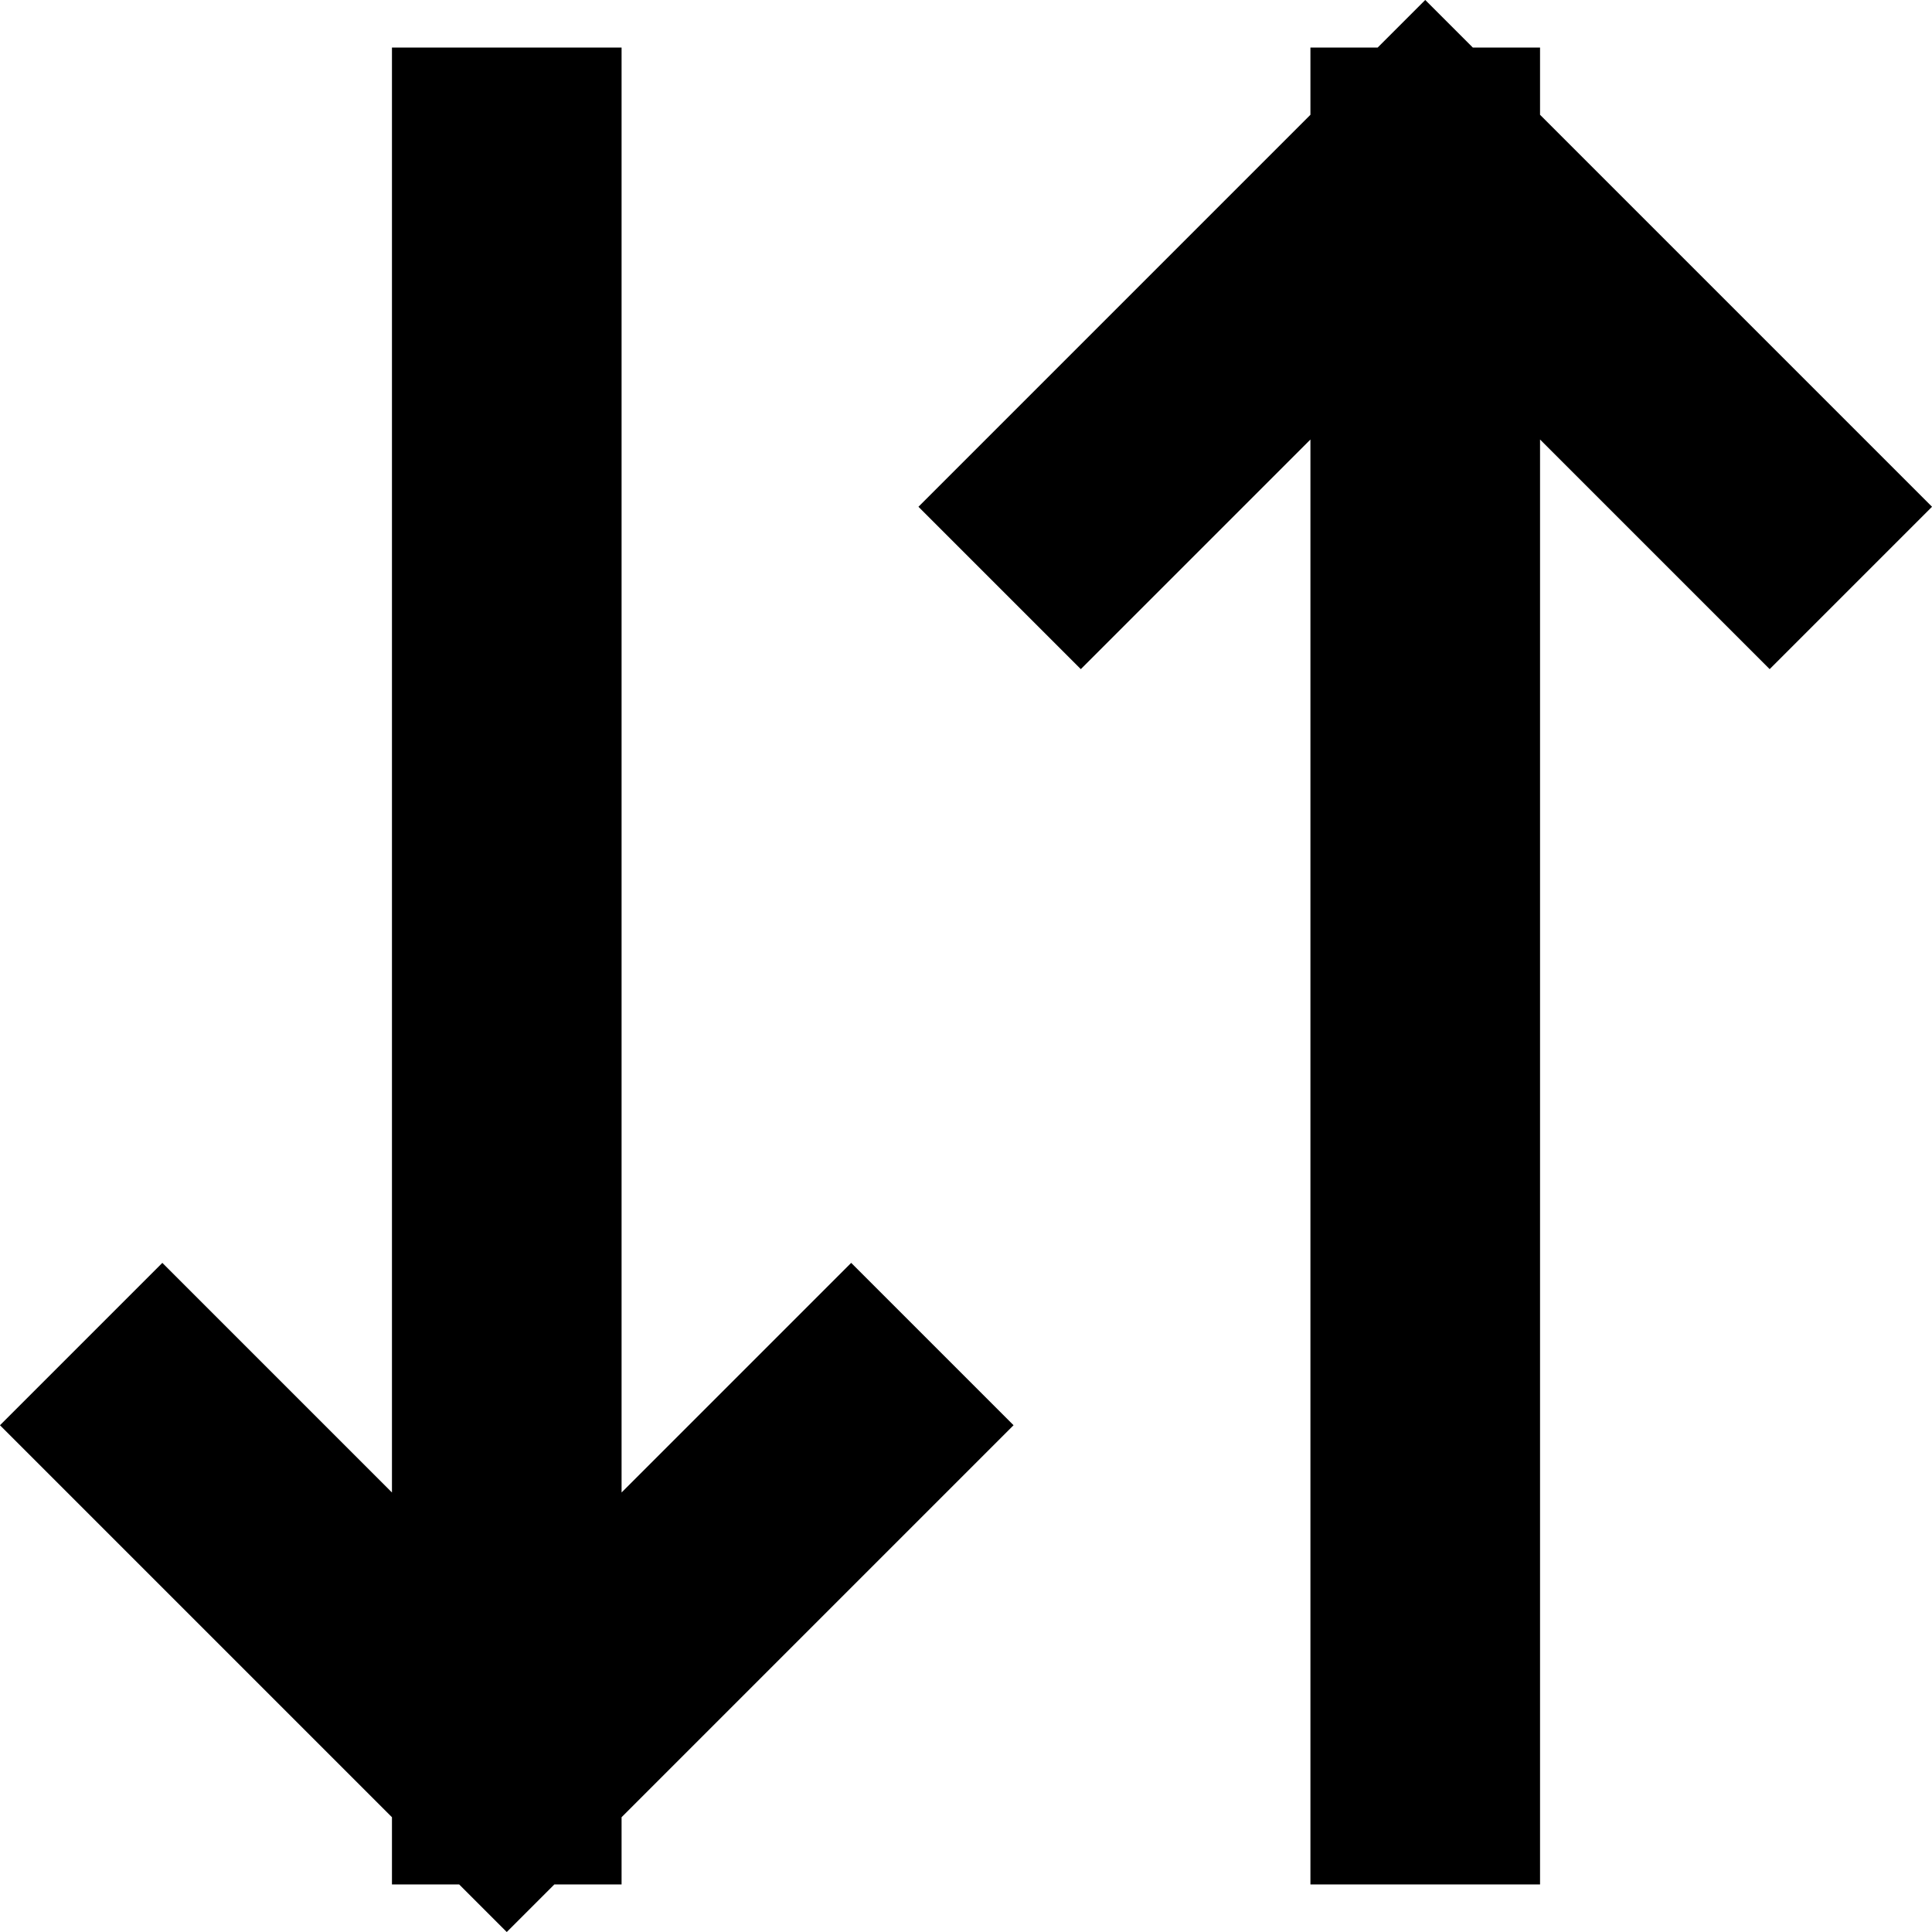
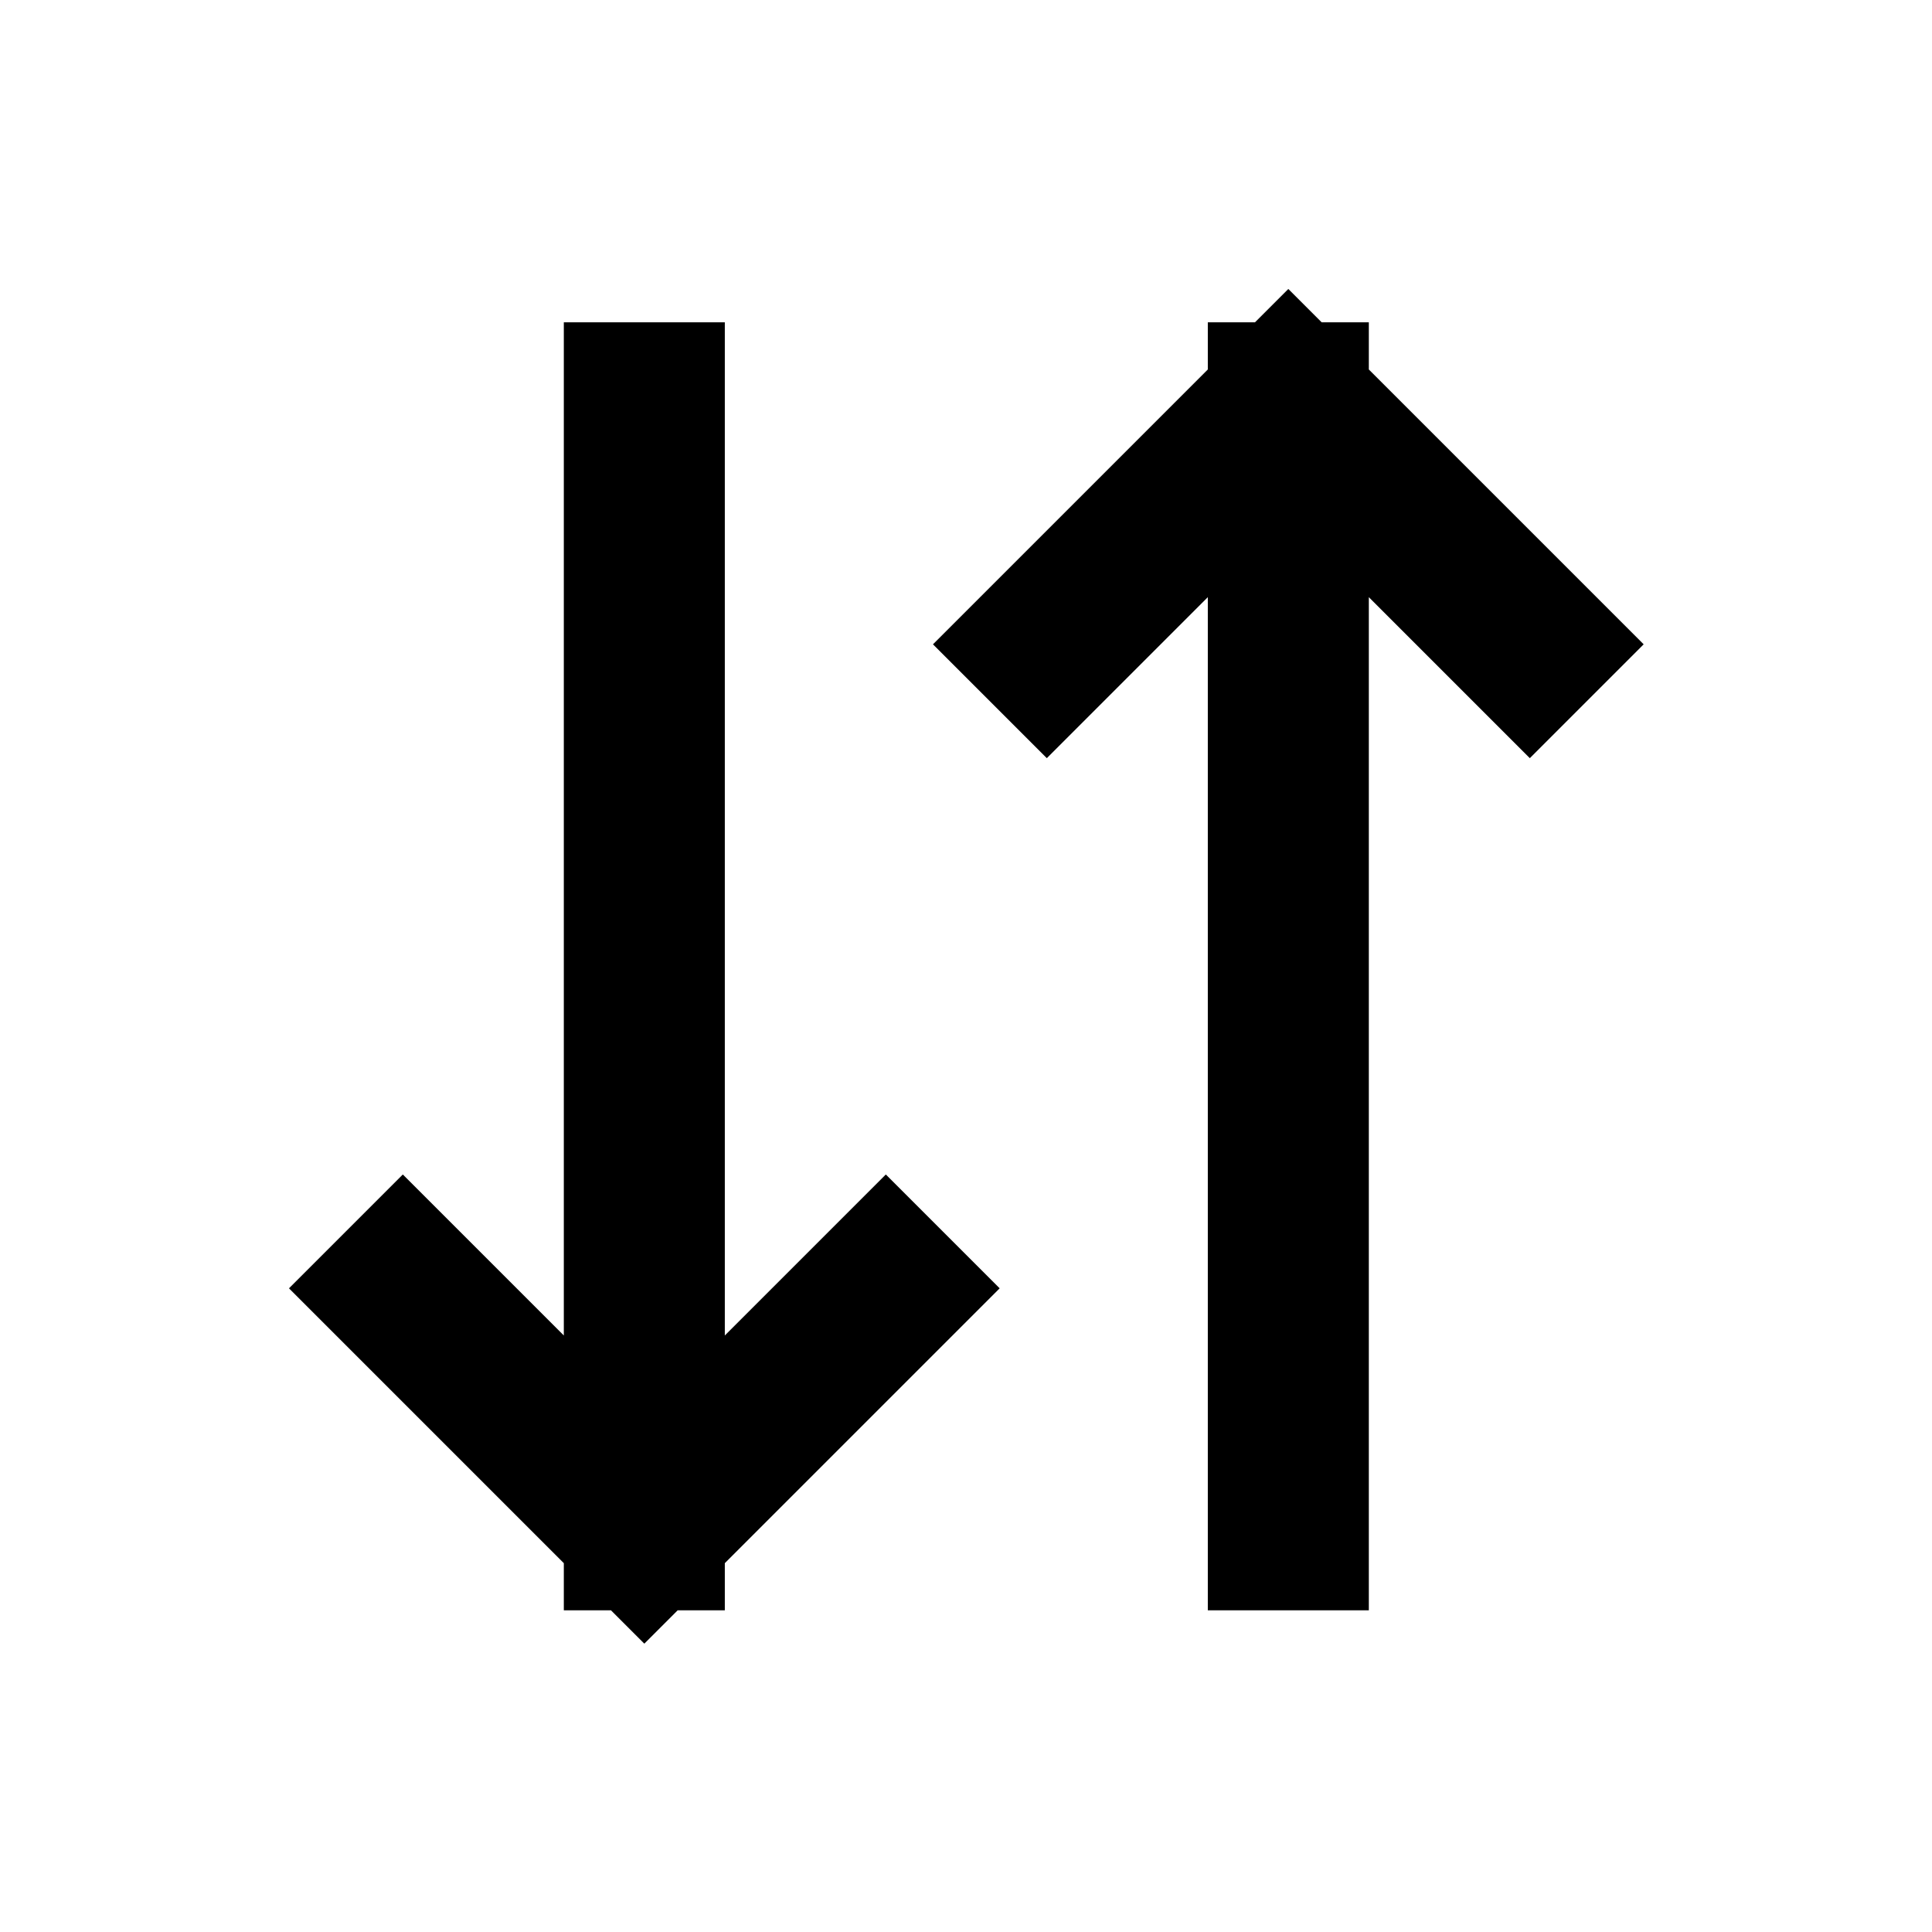
- <svg xmlns="http://www.w3.org/2000/svg" width="24" height="24" viewBox="0 0 16.828 16.828" fill="none">
+ <svg xmlns="http://www.w3.org/2000/svg" width="24" height="24" viewBox="-3.59 -3.59 24 24" fill="none">
  <path id="Vector" d="M7.414 12.414L4.414 15.414M4.414 15.414L1.414 12.414M4.414 15.414L4.414 1.414M9.414 4.414L12.414 1.414M12.414 1.414L15.414 4.414M12.414 1.414V15.414" stroke="black" stroke-width="2" stroke-linecap="square" />
</svg>
